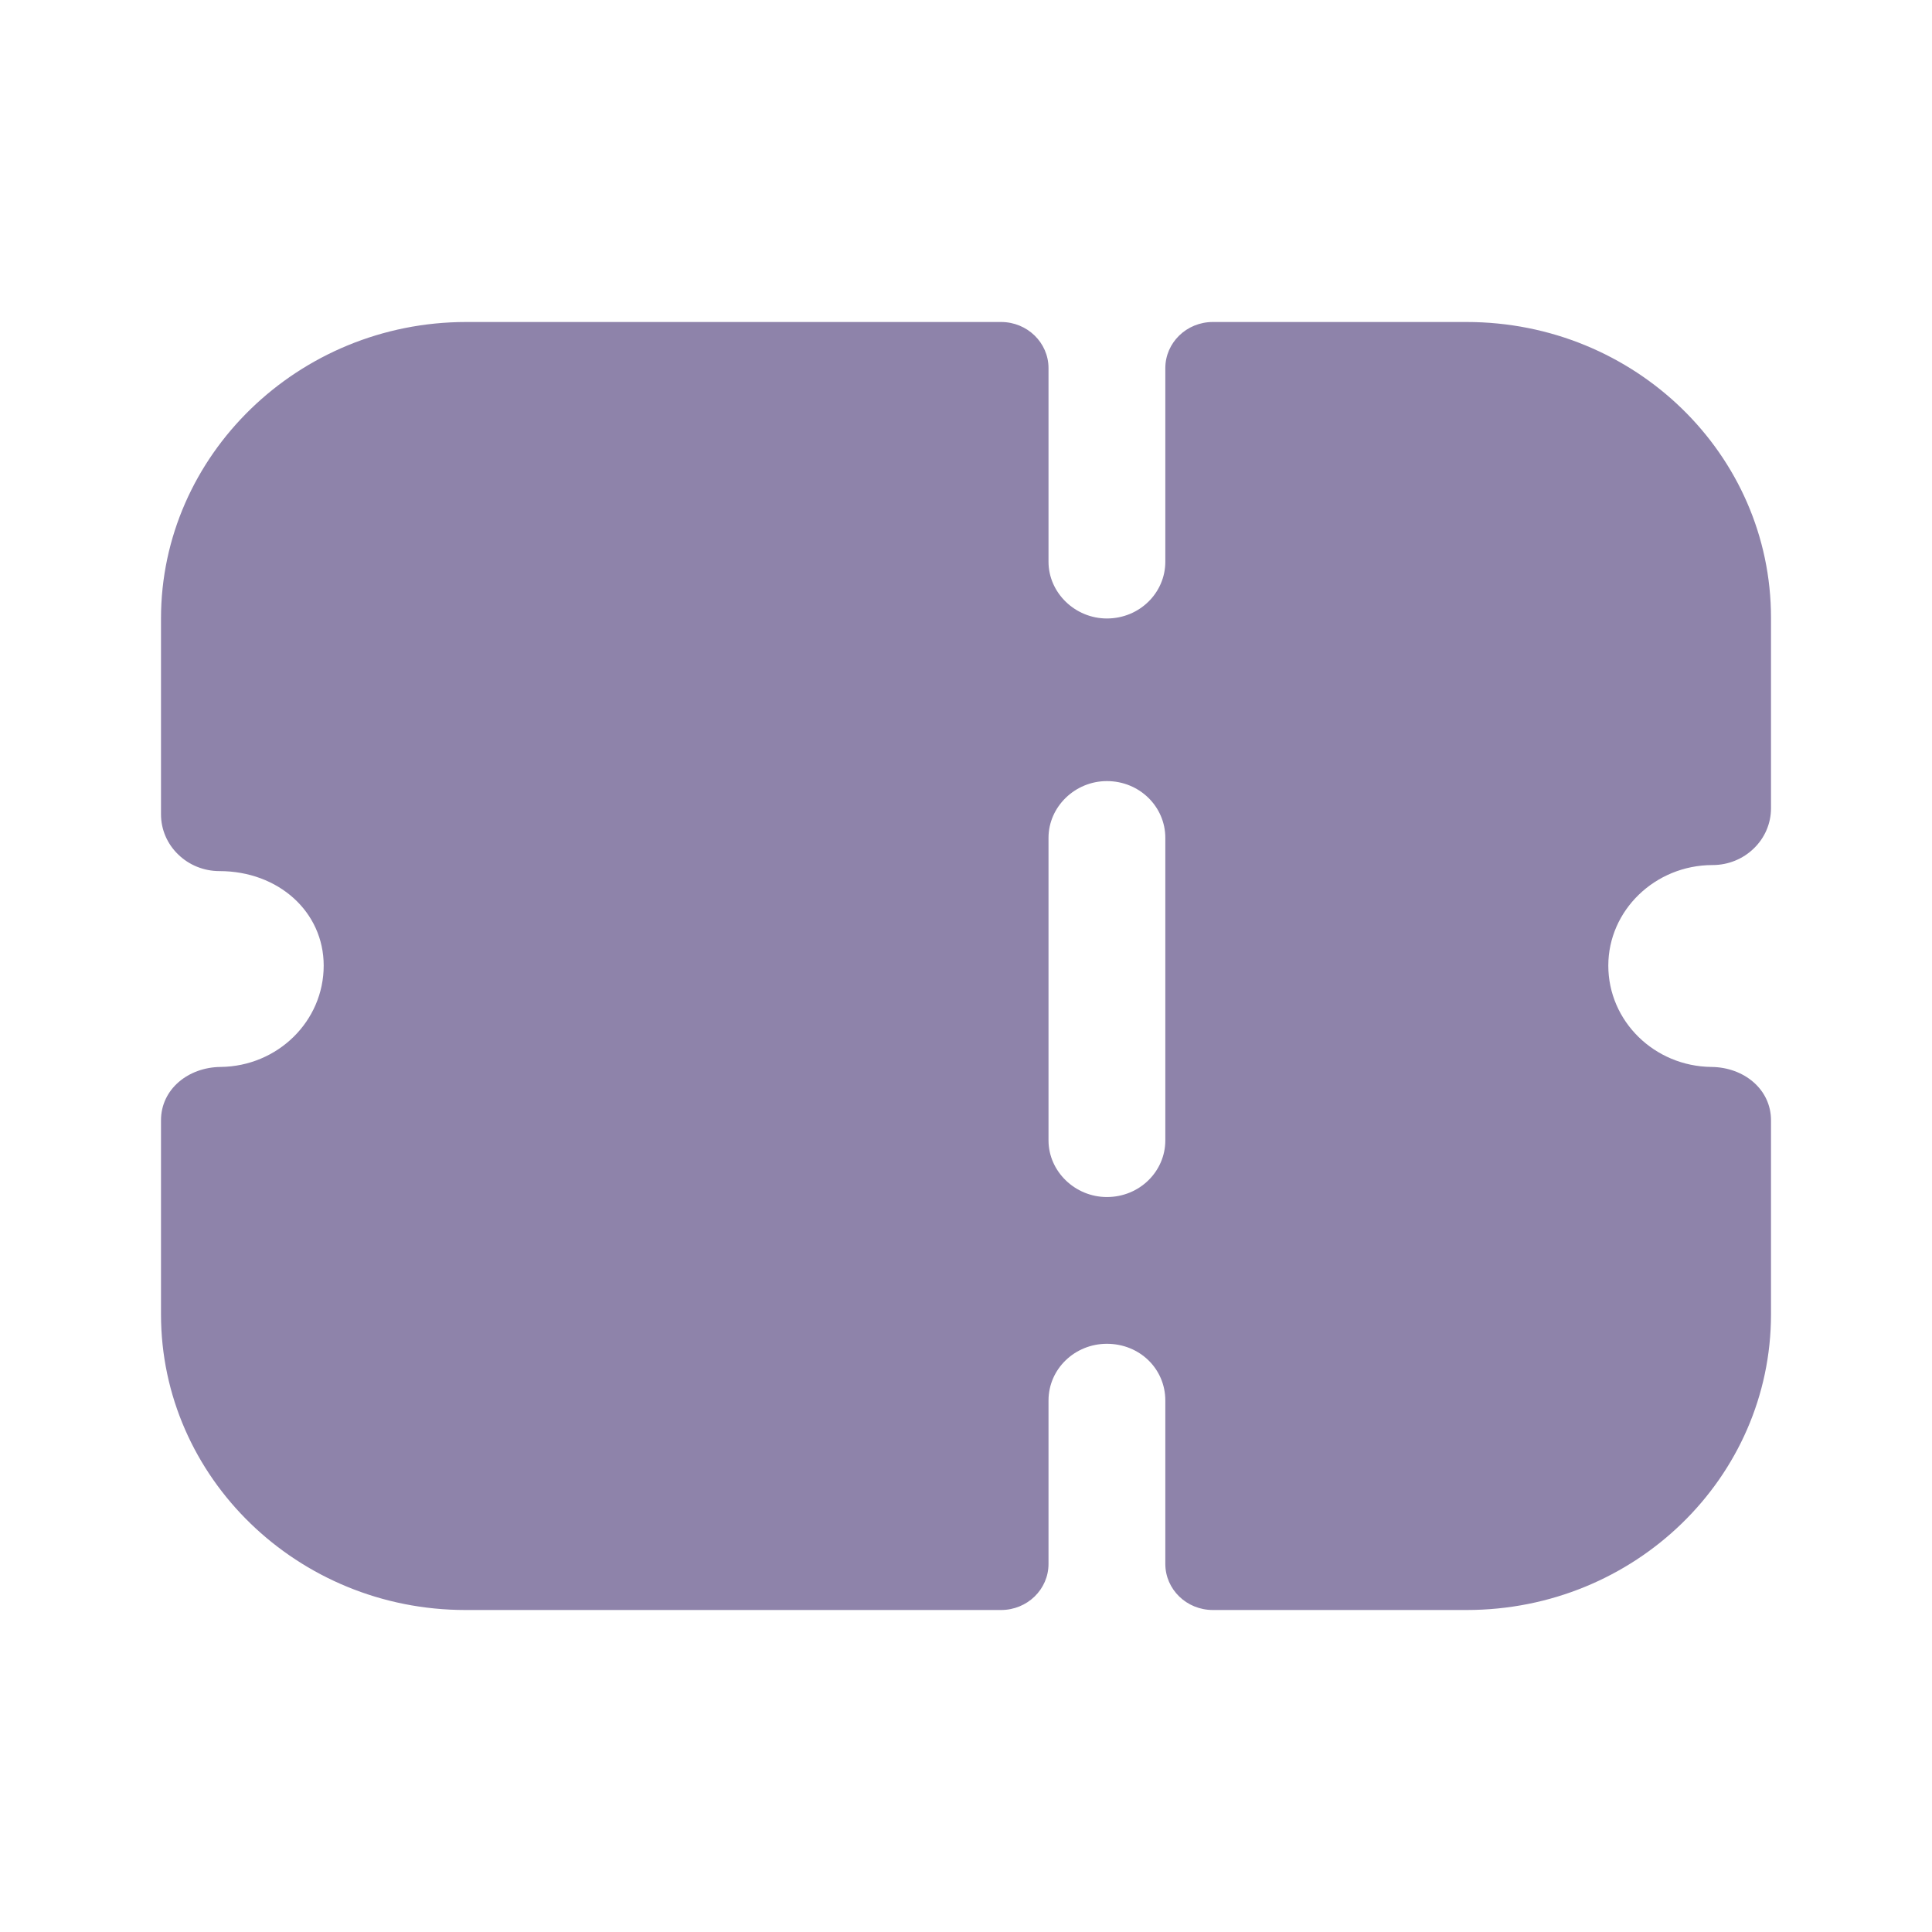
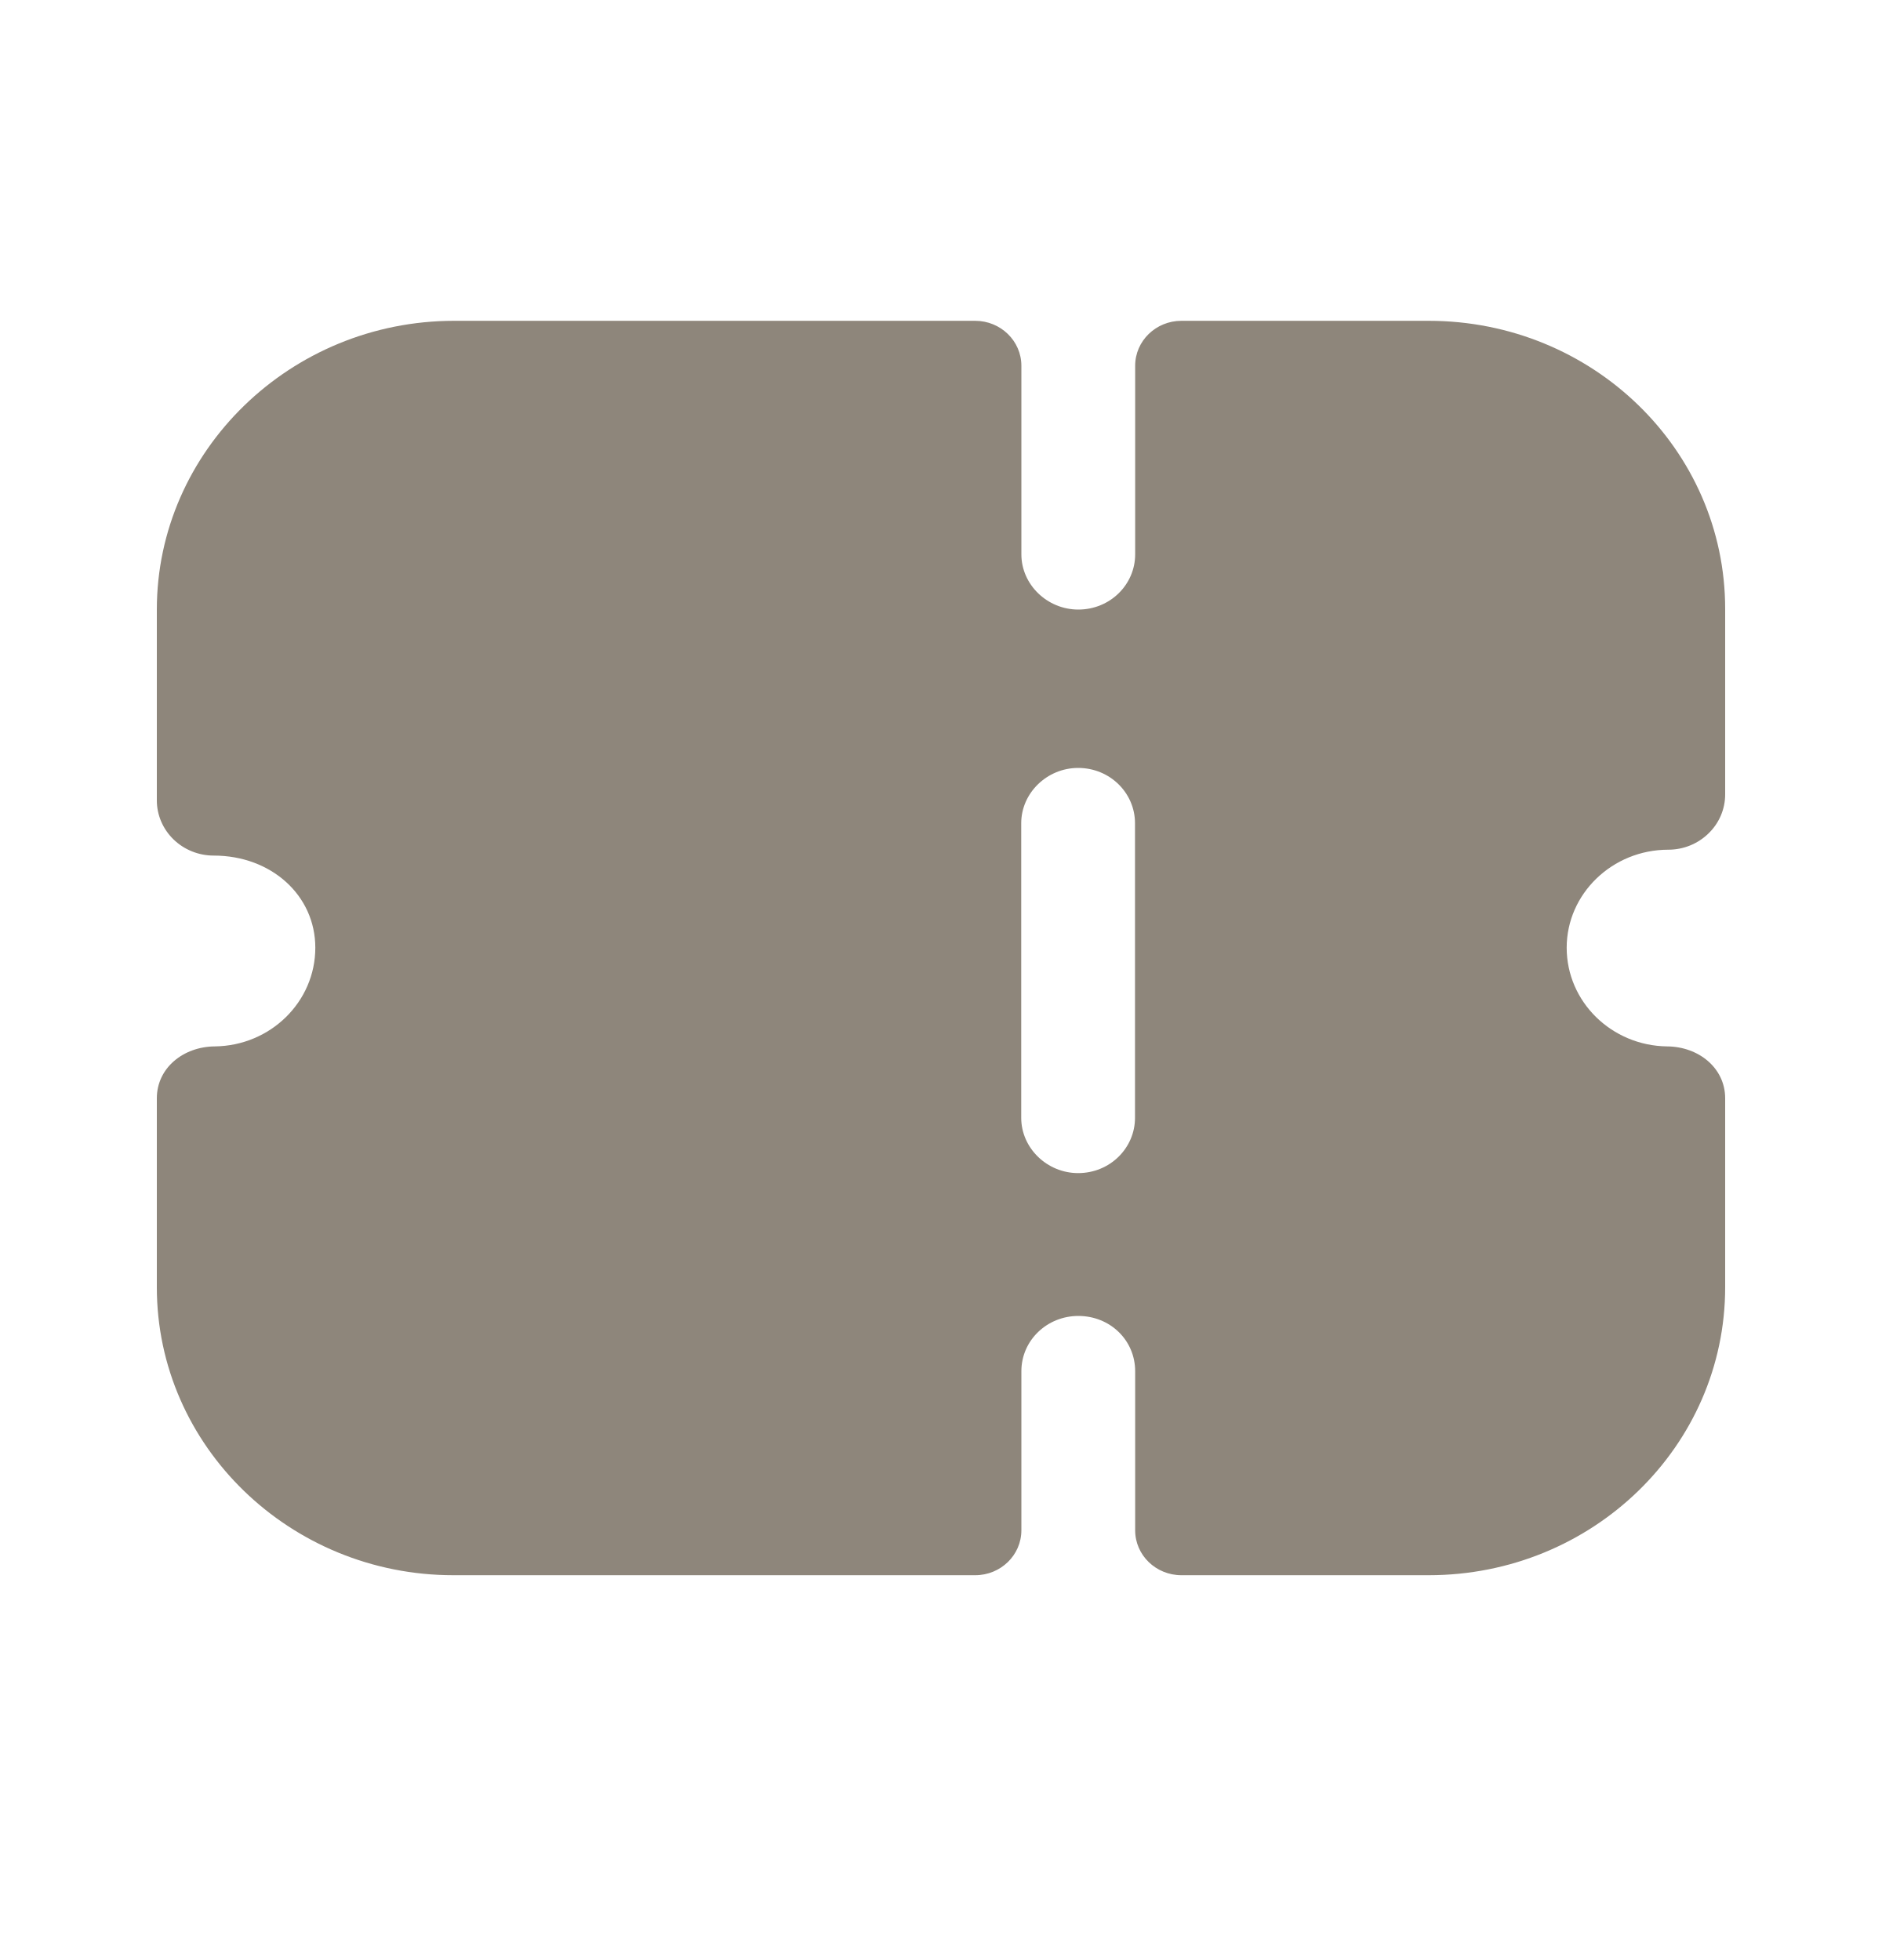
- <svg xmlns="http://www.w3.org/2000/svg" width="100%" height="100%" viewBox="0 0 24 24" version="1.1" xml:space="preserve" style="fill-rule:evenodd;clip-rule:evenodd;stroke-linejoin:round;stroke-miterlimit:2;">
-   <g transform="matrix(1,0,0,1,-18,-18)">
-     <path d="M39.787,28.539C39.652,28.671 39.468,28.746 39.275,28.746C38.559,28.746 37.979,29.31 37.979,29.995C37.979,30.686 38.552,31.247 39.261,31.254C39.661,31.258 40,31.529 40,31.917L40,34.327C40,36.355 38.308,38 36.219,38L33.066,38C32.74,38 32.476,37.744 32.476,37.427L32.476,35.398C32.476,35.003 32.157,34.693 31.75,34.693C31.354,34.693 31.025,35.003 31.025,35.398L31.025,37.427C31.025,37.744 30.761,38 30.436,38L23.781,38C21.702,38 20,36.356 20,34.327L20,31.917C20,31.529 20.34,31.258 20.739,31.254C21.449,31.247 22.021,30.686 22.021,29.995C22.021,29.328 21.46,28.821 20.725,28.821C20.532,28.821 20.348,28.746 20.213,28.614C20.077,28.483 20,28.304 20,28.116L20,25.683C20,23.657 21.706,22 23.791,22L30.436,22C30.761,22 31.025,22.257 31.025,22.573L31.025,24.978C31.025,25.363 31.354,25.683 31.75,25.683C32.157,25.683 32.476,25.363 32.476,24.978L32.476,22.573C32.476,22.257 32.74,22 33.066,22L36.219,22C38.308,22 40,23.644 40,25.674L40,28.041C40,28.229 39.923,28.408 39.787,28.539ZM31.75,32.87C32.157,32.87 32.476,32.551 32.476,32.166L32.476,28.408C32.476,28.022 32.157,27.703 31.75,27.703C31.354,27.703 31.025,28.022 31.025,28.408L31.025,32.166C31.025,32.551 31.354,32.87 31.75,32.87Z" style="fill:rgb(142,131,170);" />
-   </g>
+ <svg xmlns="http://www.w3.org/2000/svg" width="24" height="25" viewBox="0 0 24 25" fill="none">
+   <path fill-rule="evenodd" clip-rule="evenodd" d="M21.787 10.631C21.652 10.763 21.468 10.838 21.275 10.838C20.559 10.838 19.979 11.402 19.979 12.088C19.979 12.778 20.552 13.339 21.261 13.347C21.66 13.35 22 13.621 22 14.009V16.419C22 18.447 20.308 20.092 18.219 20.092H15.066C14.74 20.092 14.476 19.836 14.476 19.519V17.49C14.476 17.095 14.157 16.785 13.751 16.785C13.354 16.785 13.025 17.095 13.025 17.49V19.519C13.025 19.836 12.761 20.092 12.436 20.092H5.781C3.702 20.092 2 18.448 2 16.419V14.009C2 13.621 2.339 13.35 2.739 13.347C3.449 13.339 4.021 12.778 4.021 12.088C4.021 11.421 3.46 10.913 2.725 10.913C2.532 10.913 2.348 10.838 2.213 10.707C2.077 10.575 2 10.396 2 10.209V7.775C2 5.75 3.706 4.092 5.791 4.092H12.436C12.761 4.092 13.025 4.349 13.025 4.665V7.071C13.025 7.456 13.354 7.775 13.751 7.775C14.157 7.775 14.476 7.456 14.476 7.071V4.665C14.476 4.349 14.74 4.092 15.066 4.092H18.219C20.308 4.092 22 5.736 22 7.766V10.133C22 10.321 21.923 10.5 21.787 10.631ZM13.749 14.963C14.155 14.963 14.474 14.643 14.474 14.258V10.5C14.474 10.115 14.155 9.795 13.749 9.795C13.352 9.795 13.023 10.115 13.023 10.5V14.258C13.023 14.643 13.352 14.963 13.749 14.963Z" fill="#8E867B" />
</svg>
